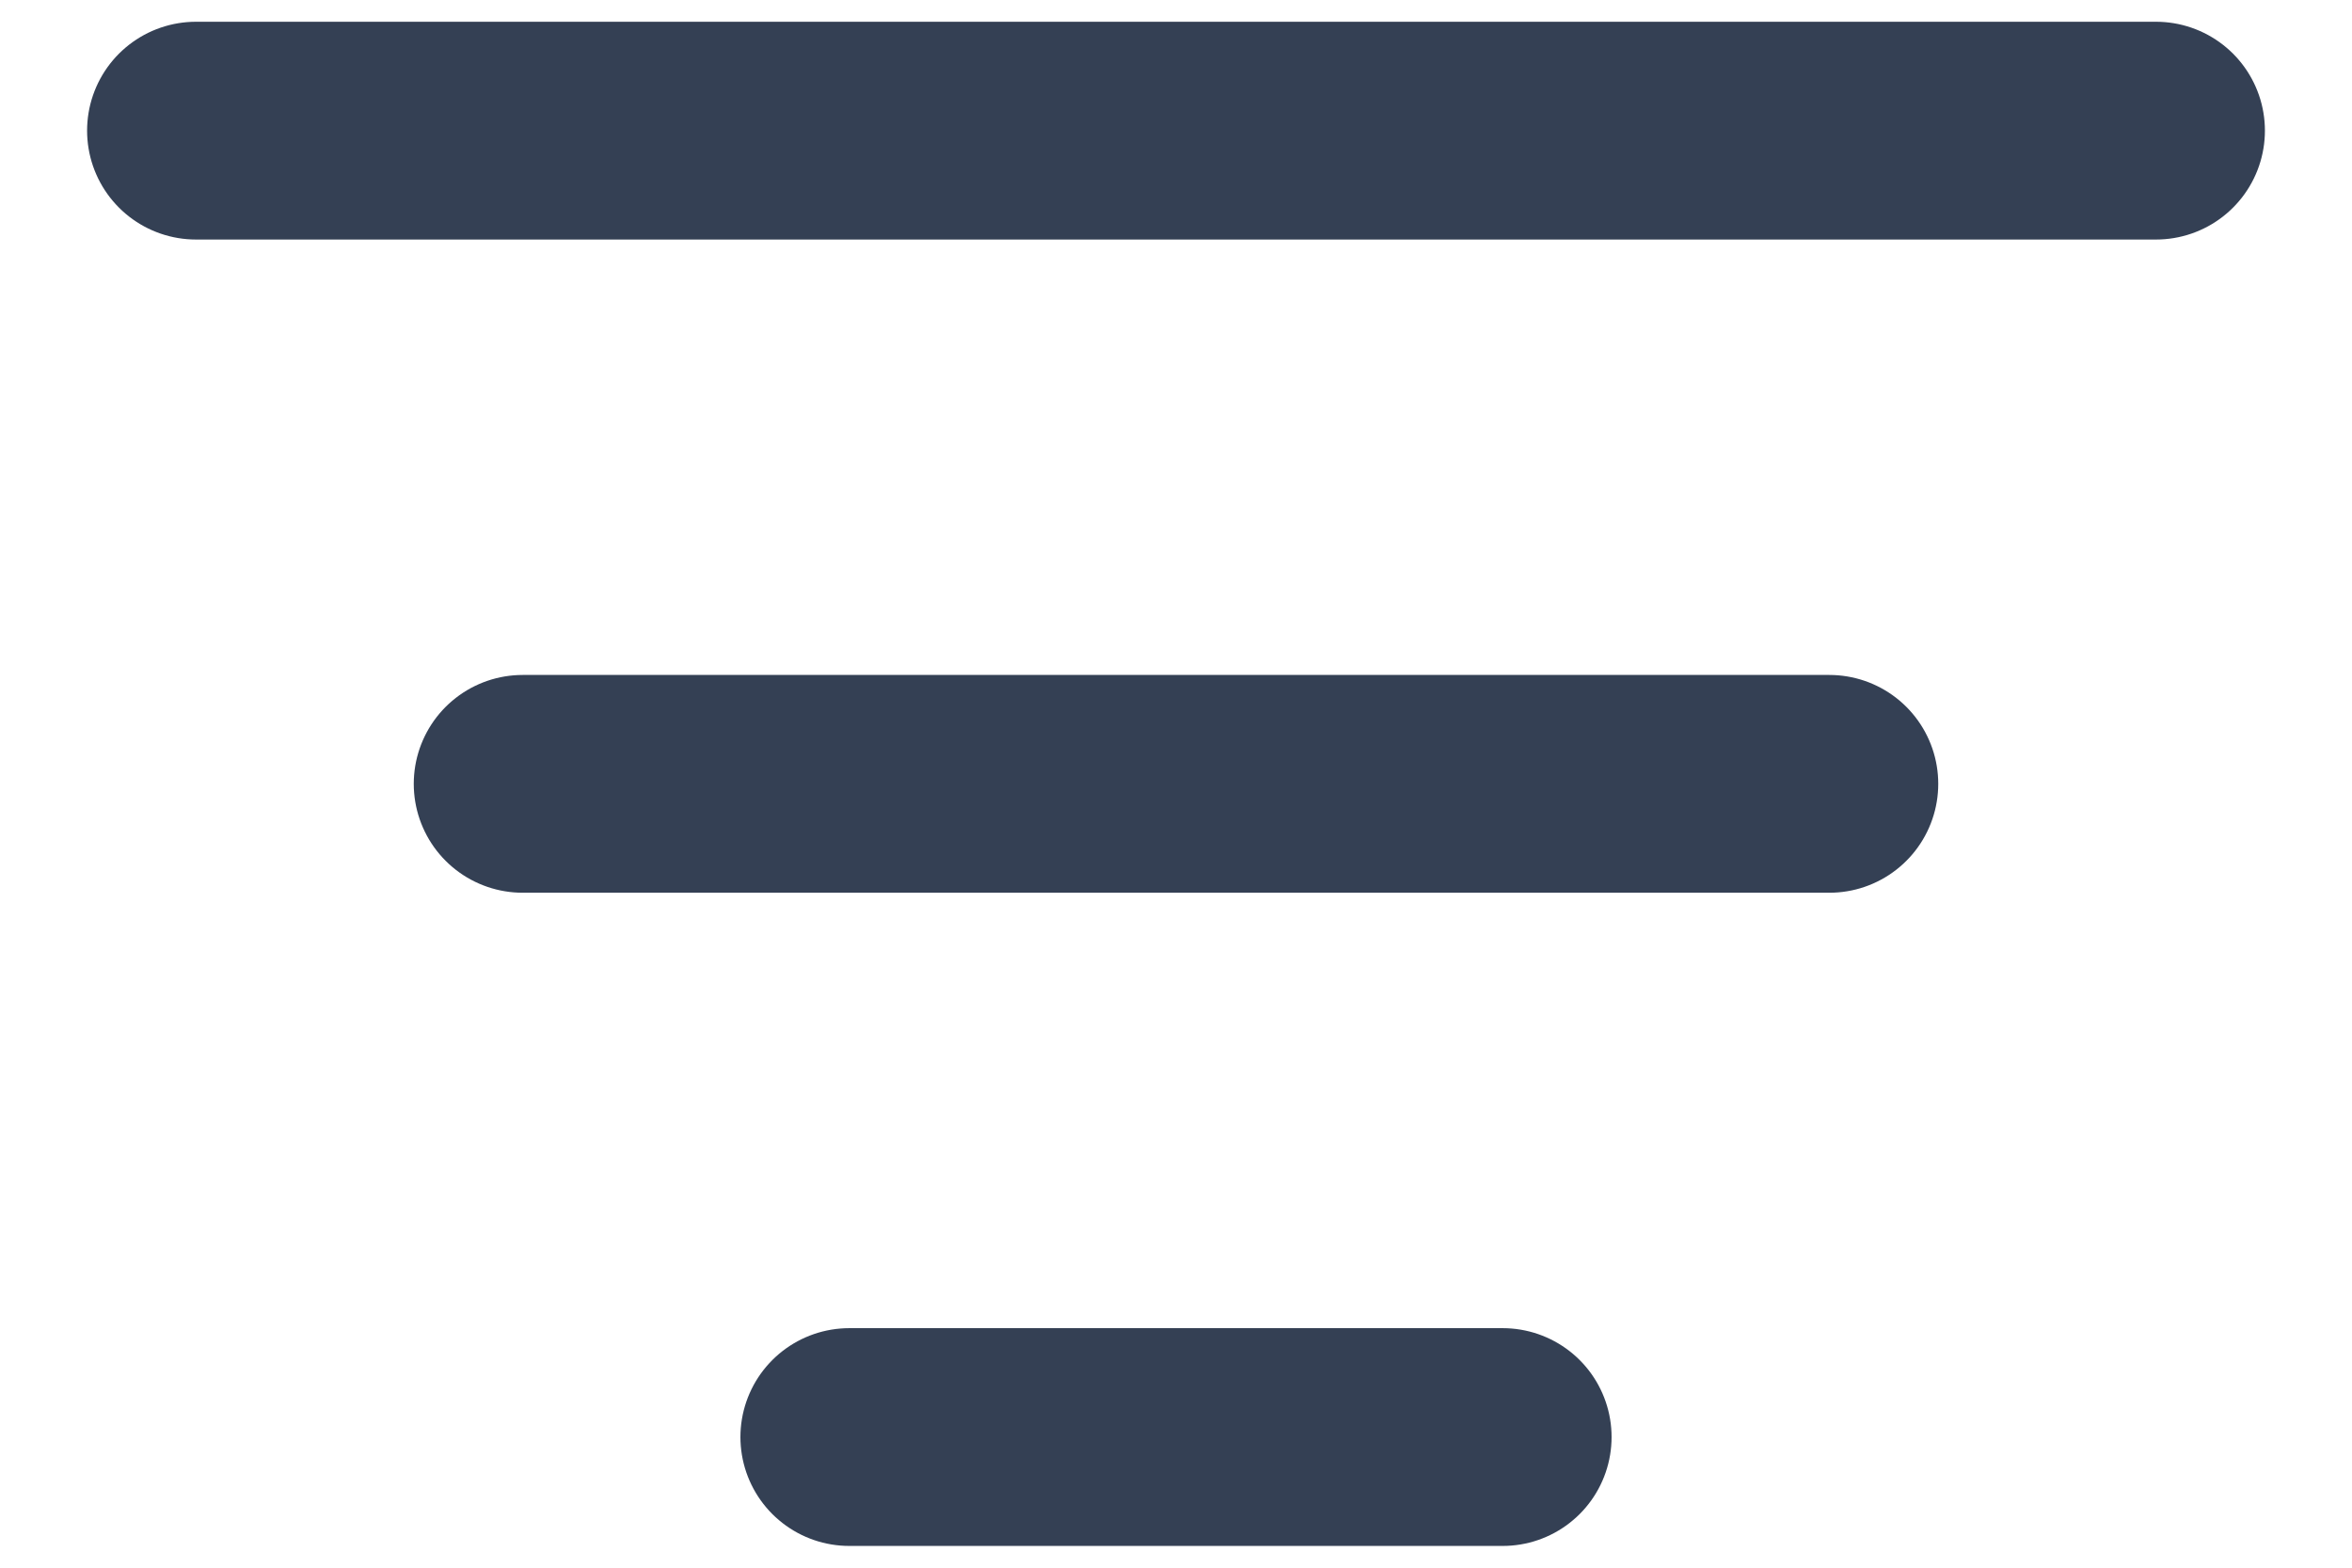
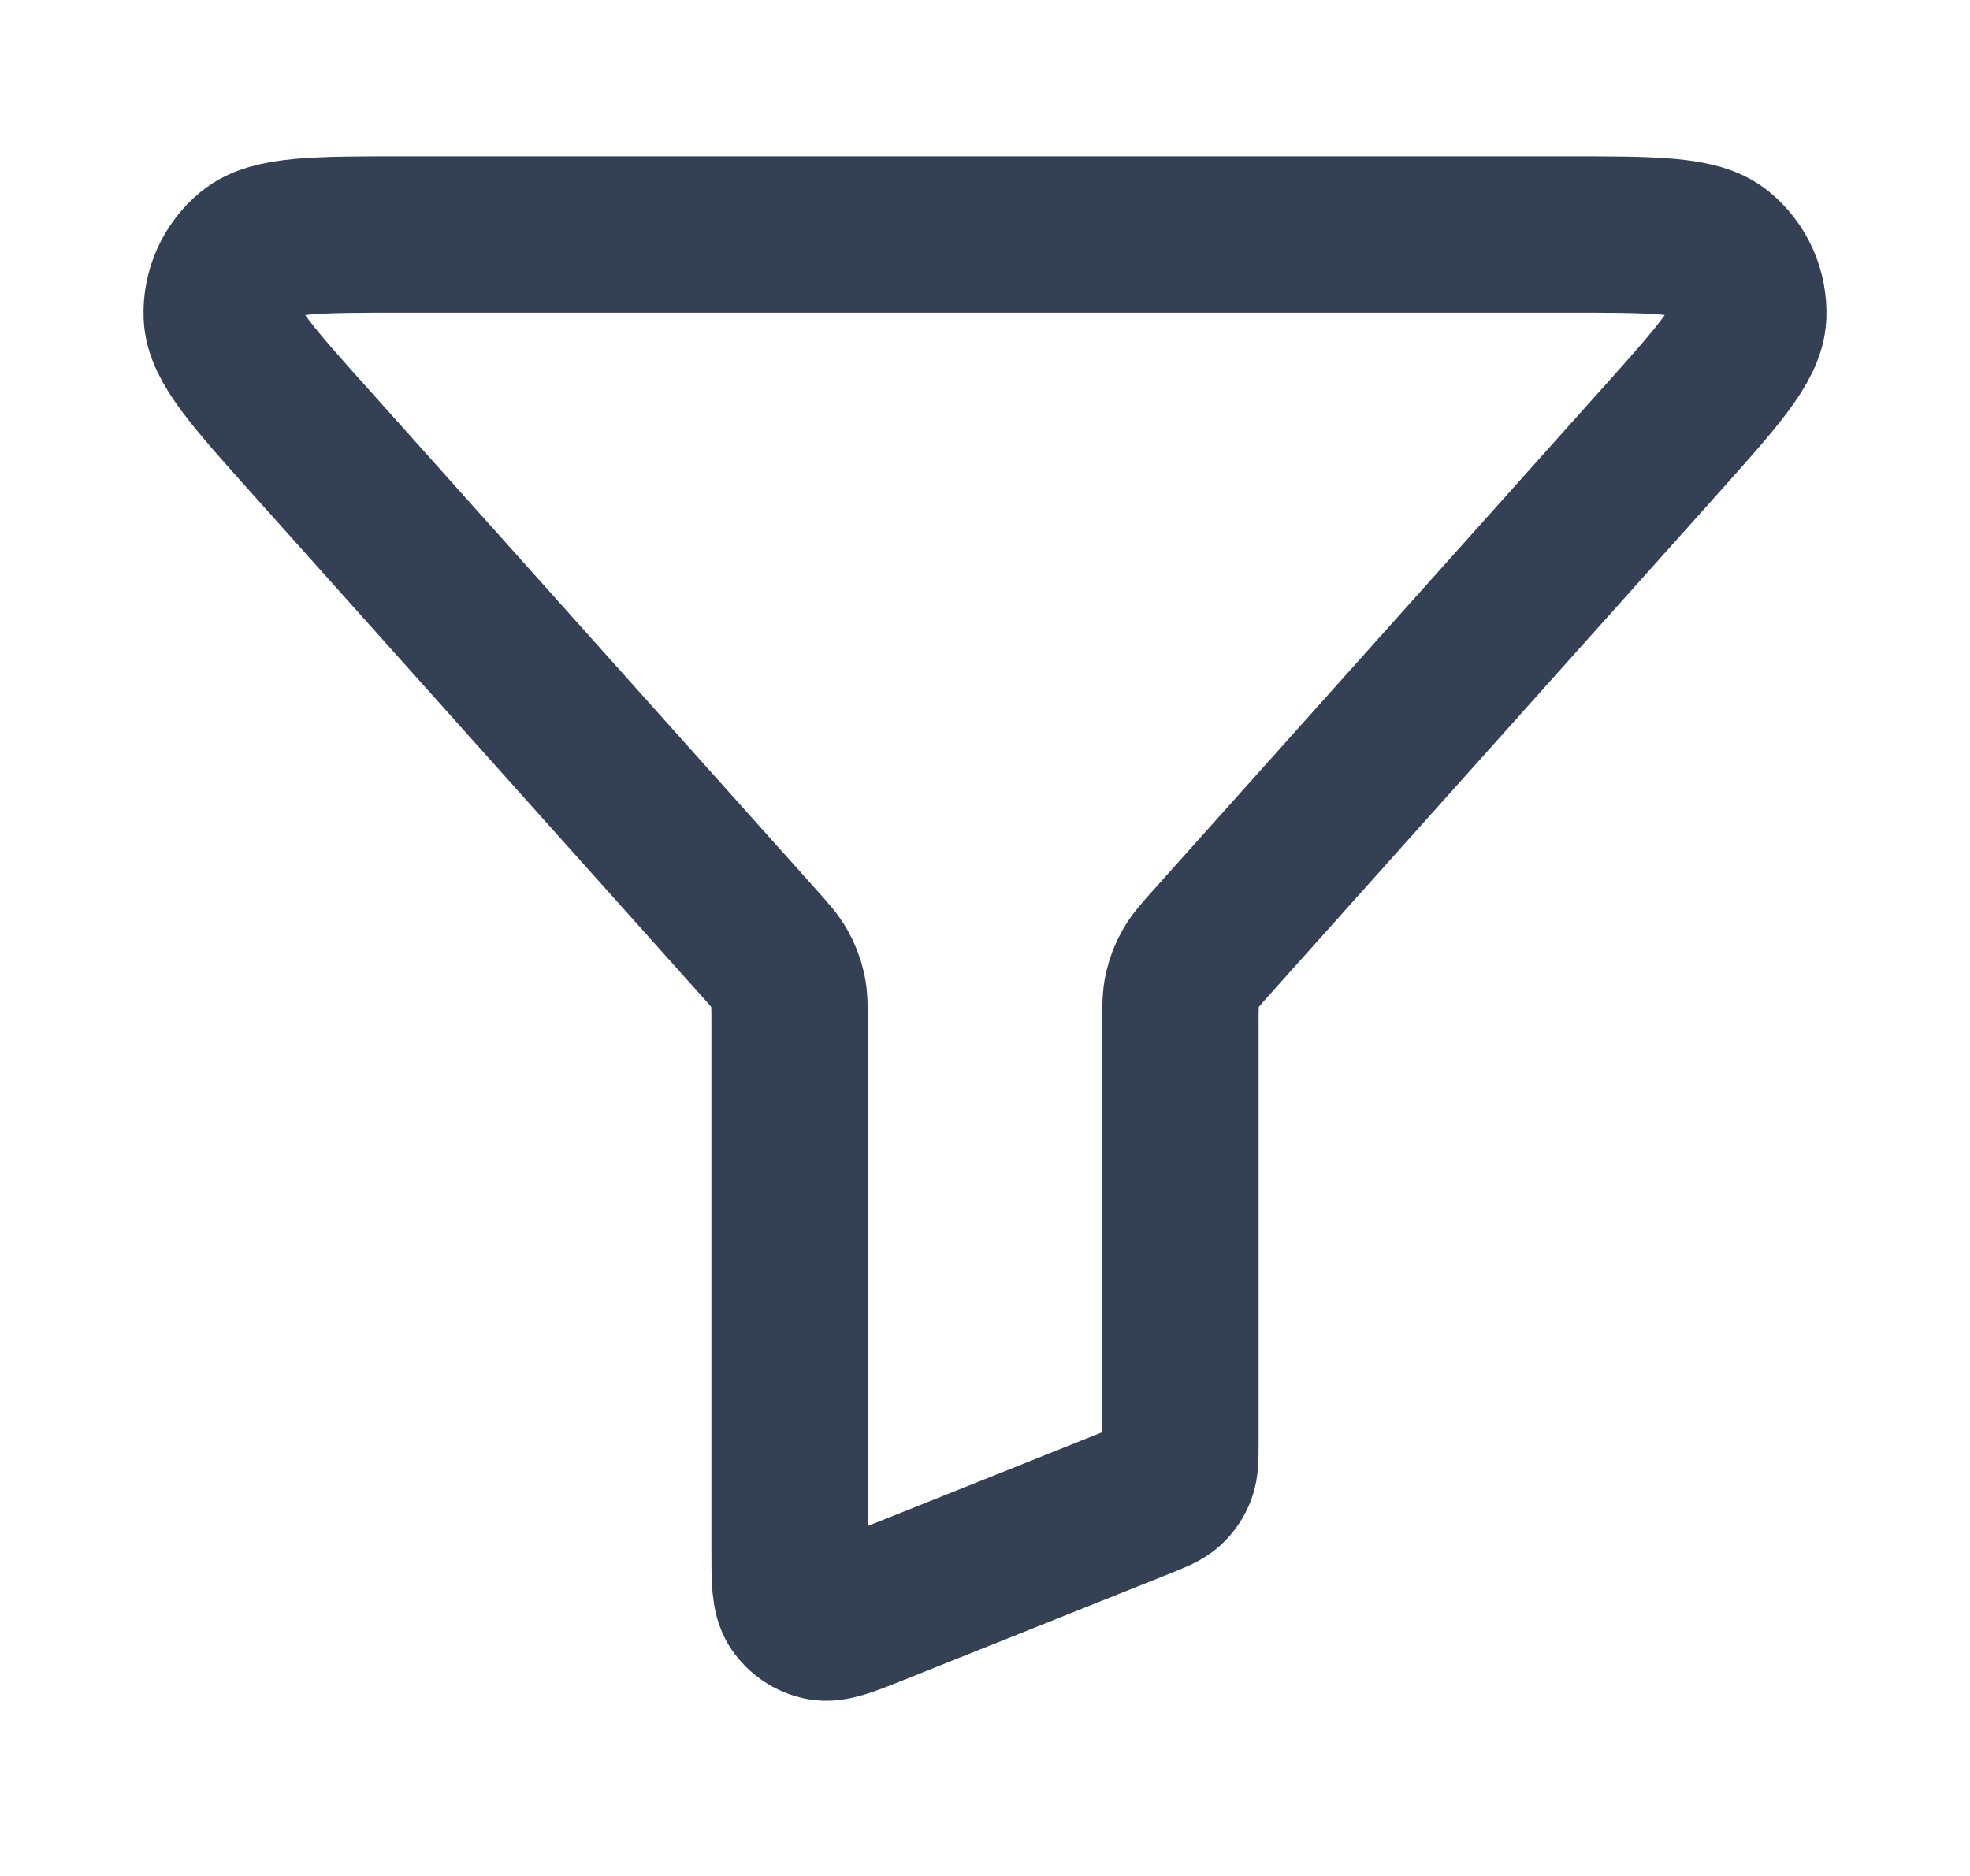
- <svg xmlns="http://www.w3.org/2000/svg" width="18" height="12" viewBox="0 0 18 12" fill="none">
-   <path d="M4 6H14M1.5 1H16.5M6.5 11H11.5" stroke="#344054" stroke-width="1.667" stroke-linecap="round" stroke-linejoin="round" />
+ <svg xmlns="http://www.w3.org/2000/svg" width="21" height="20" viewBox="0 0 21 20" fill="none">
+   <path d="M3.322 4.722C2.691 4.018 2.376 3.666 2.364 3.366C2.354 3.106 2.466 2.856 2.667 2.691C2.898 2.5 3.37 2.5 4.315 2.5H16.684C17.63 2.5 18.102 2.5 18.333 2.691C18.534 2.856 18.646 3.106 18.636 3.366C18.624 3.666 18.308 4.018 17.678 4.722L12.923 10.037C12.797 10.177 12.735 10.248 12.69 10.328C12.65 10.398 12.621 10.475 12.603 10.554C12.583 10.643 12.583 10.738 12.583 10.926V15.382C12.583 15.545 12.583 15.626 12.557 15.697C12.534 15.759 12.496 15.815 12.447 15.86C12.391 15.91 12.316 15.94 12.164 16.001L9.331 17.134C9.025 17.257 8.871 17.318 8.749 17.293C8.641 17.27 8.547 17.206 8.486 17.115C8.417 17.01 8.417 16.845 8.417 16.515V10.926C8.417 10.738 8.417 10.643 8.397 10.554C8.379 10.475 8.35 10.398 8.31 10.328C8.265 10.248 8.203 10.177 8.077 10.037L3.322 4.722Z" stroke="#344054" stroke-width="1.667" stroke-linecap="round" stroke-linejoin="round" />
</svg>
